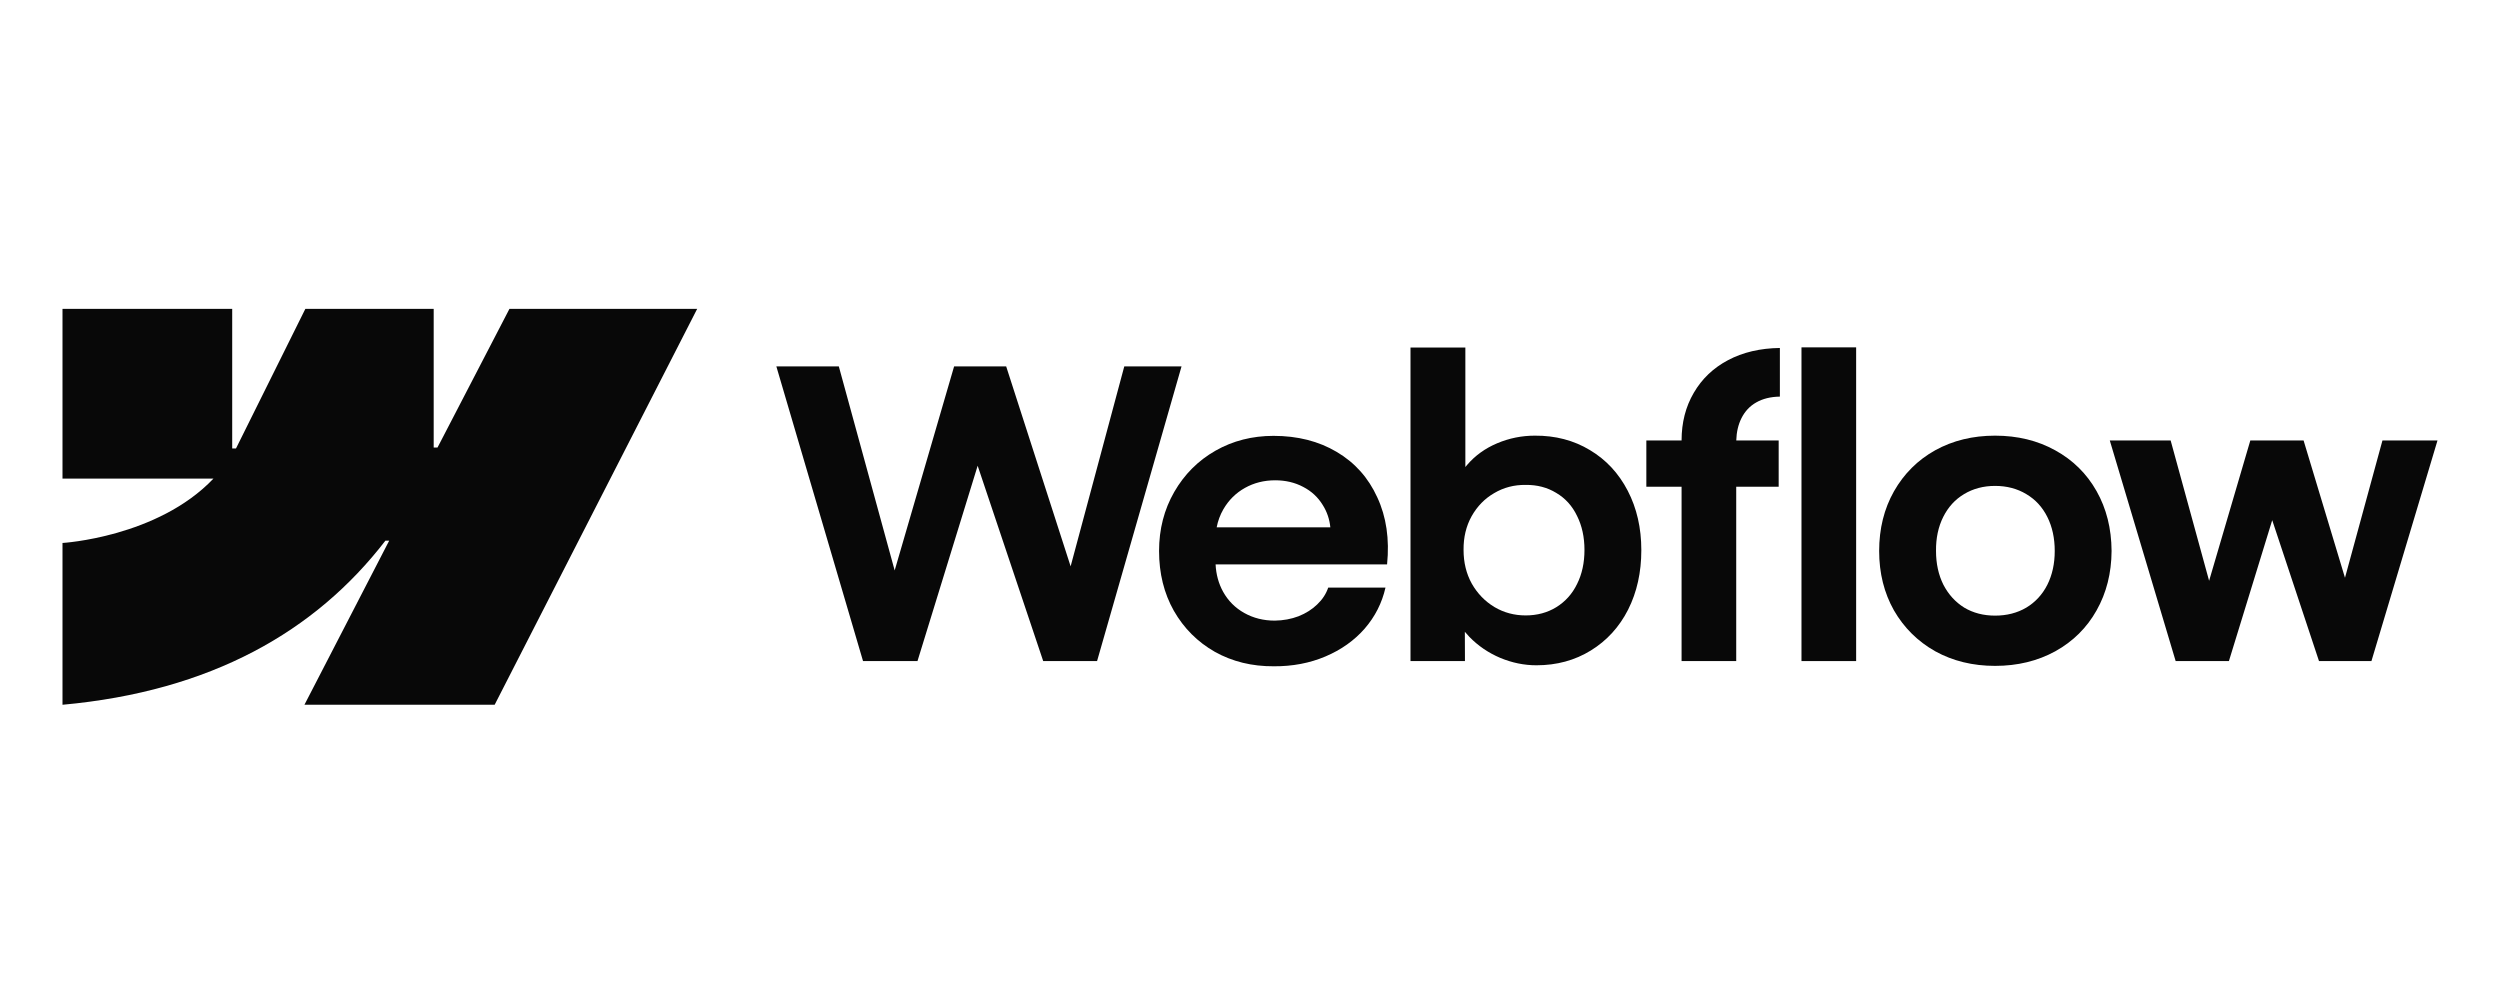
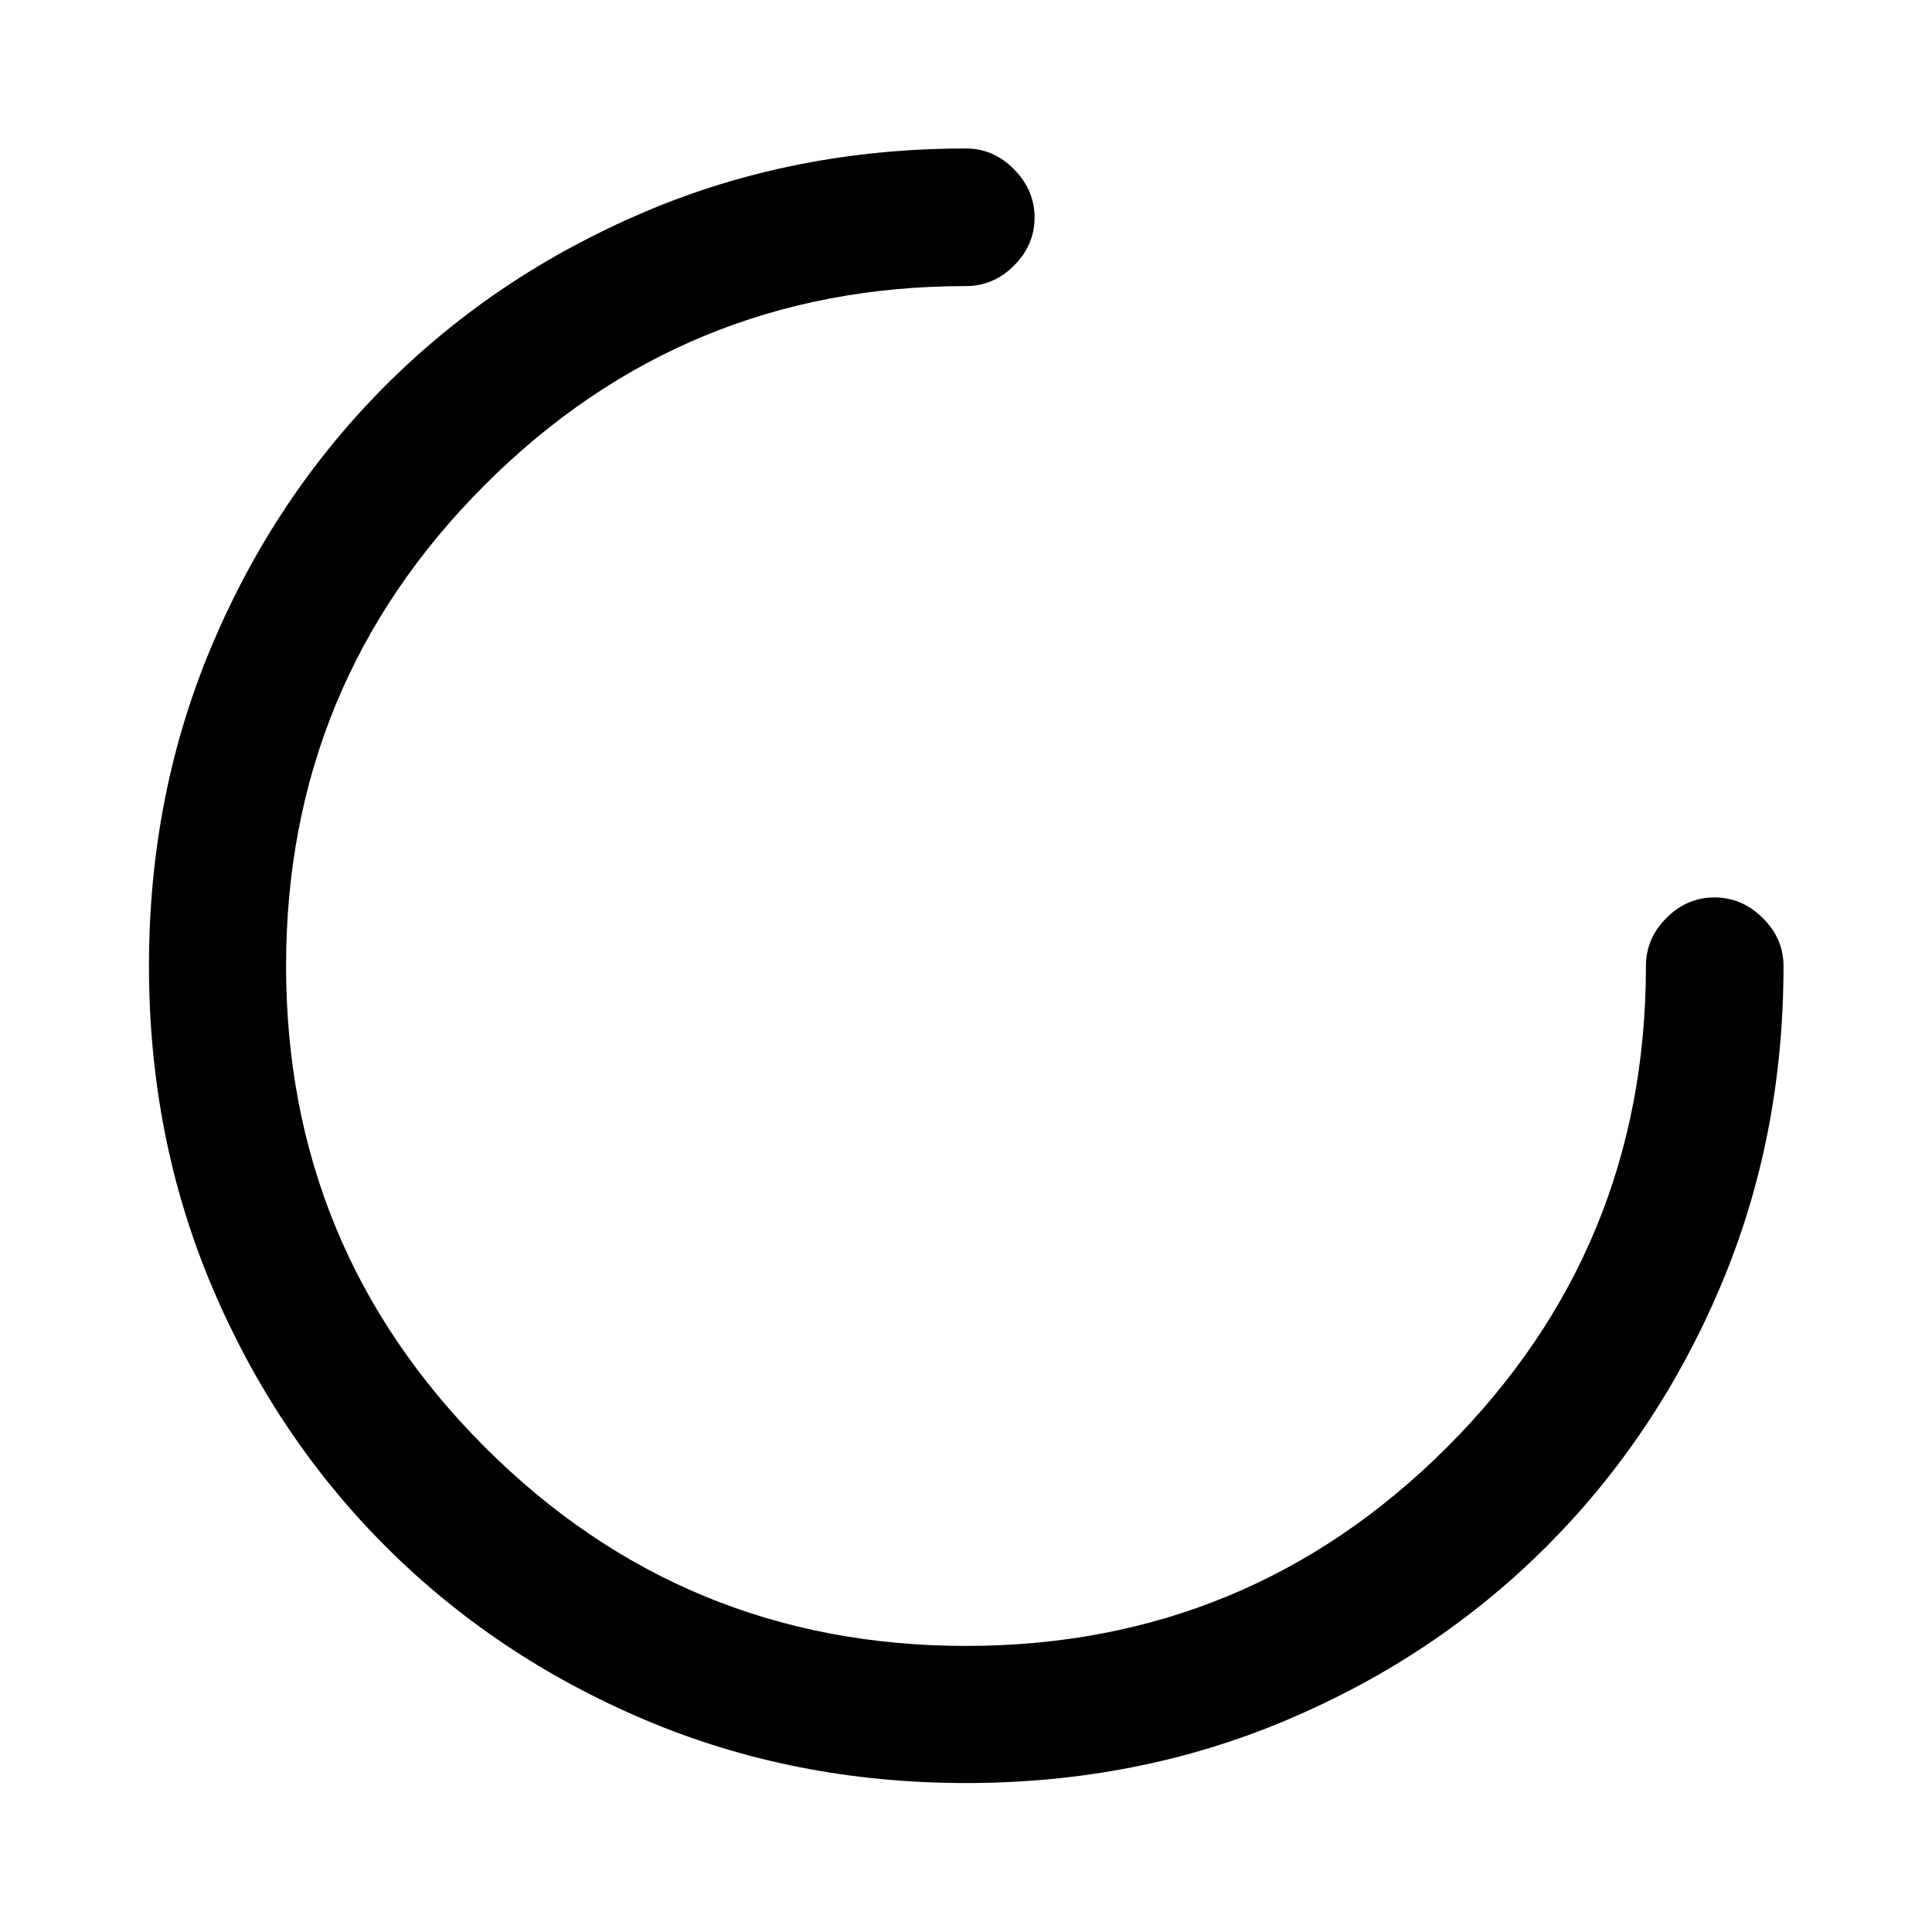
- <svg xmlns="http://www.w3.org/2000/svg" width="160" height="64" viewBox="0 0 160 64" fill="none">
-   <path fill-rule="evenodd" clip-rule="evenodd" d="M44.619 19.768L31.658 45.105H19.484L24.908 34.604H24.665C20.19 40.413 13.513 44.237 4 45.105V34.75C4 34.75 10.086 34.39 13.663 30.629H4V19.768H14.861V28.701L15.104 28.7L19.542 19.768H27.756V28.644L28 28.644L32.604 19.768H44.619Z" fill="#080808" />
-   <path d="M115.295 42.309H118.793V22.231H115.295V42.309Z" fill="#080808" />
-   <path fill-rule="evenodd" clip-rule="evenodd" d="M96.012 42.103C96.773 42.42 97.546 42.578 98.332 42.578C99.63 42.578 100.791 42.262 101.816 41.63C102.841 40.997 103.636 40.126 104.2 39.016C104.763 37.897 105.045 36.628 105.045 35.211C105.045 33.792 104.755 32.524 104.174 31.405C103.593 30.286 102.786 29.419 101.752 28.804C100.719 28.181 99.544 27.873 98.229 27.882C97.392 27.882 96.589 28.044 95.82 28.369C95.051 28.693 94.411 29.154 93.898 29.752C93.859 29.798 93.82 29.844 93.783 29.89V22.244H90.272V42.309H93.757L93.75 40.434C93.841 40.545 93.937 40.653 94.039 40.758C94.595 41.331 95.252 41.779 96.012 42.103ZM99.6 38.862C99.028 39.212 98.374 39.387 97.64 39.387C96.914 39.387 96.247 39.208 95.641 38.849C95.034 38.482 94.552 37.982 94.193 37.35C93.843 36.718 93.668 36.001 93.668 35.198C93.659 34.395 93.83 33.677 94.18 33.045C94.539 32.404 95.022 31.909 95.628 31.559C96.234 31.2 96.905 31.025 97.64 31.034C98.374 31.025 99.028 31.196 99.6 31.546C100.181 31.888 100.625 32.379 100.932 33.02C101.248 33.652 101.406 34.378 101.406 35.198C101.406 36.018 101.248 36.744 100.932 37.376C100.625 38.008 100.181 38.503 99.6 38.862Z" fill="#080808" />
-   <path d="M49.686 23.449H53.684L57.259 36.508L61.063 23.449H64.395L68.52 36.246L71.954 23.449H75.618L70.212 42.309H66.765L62.57 29.807L58.719 42.309H55.234L49.686 23.449Z" fill="#080808" />
-   <path fill-rule="evenodd" clip-rule="evenodd" d="M81.521 42.642C80.129 42.65 78.873 42.343 77.754 41.719C76.644 41.087 75.769 40.212 75.128 39.093C74.496 37.974 74.18 36.697 74.18 35.262C74.18 33.87 74.504 32.609 75.153 31.482C75.803 30.355 76.683 29.475 77.793 28.843C78.903 28.211 80.142 27.895 81.508 27.895C83.046 27.895 84.391 28.236 85.544 28.919C86.706 29.603 87.573 30.572 88.145 31.828C88.726 33.075 88.935 34.506 88.773 36.12H77.798C77.829 36.763 77.989 37.348 78.28 37.875C78.604 38.456 79.057 38.909 79.638 39.233C80.219 39.558 80.868 39.72 81.585 39.72C82.132 39.712 82.64 39.618 83.11 39.439C83.58 39.251 83.977 38.999 84.302 38.683C84.635 38.367 84.87 38.008 85.006 37.606H88.671C88.448 38.589 88.004 39.464 87.338 40.233C86.672 40.993 85.835 41.587 84.827 42.014C83.819 42.441 82.717 42.65 81.521 42.642ZM78.293 32.597C78.088 32.954 77.946 33.338 77.867 33.75H85.142C85.089 33.23 84.929 32.755 84.66 32.328C84.353 31.824 83.934 31.435 83.405 31.162C82.875 30.88 82.277 30.739 81.611 30.739C80.902 30.739 80.257 30.901 79.676 31.226C79.096 31.55 78.634 32.007 78.293 32.597Z" fill="#080808" />
-   <path d="M107.621 28.189C107.621 27.044 107.881 26.028 108.402 25.14C108.923 24.243 109.654 23.547 110.593 23.051C111.541 22.547 112.647 22.287 113.912 22.27V25.383C113.322 25.392 112.818 25.516 112.4 25.755C111.99 25.985 111.674 26.323 111.452 26.767C111.247 27.176 111.137 27.65 111.121 28.189H113.835V31.149H111.118V42.309H107.621V31.149H105.366V28.189H107.621Z" fill="#080808" />
-   <path fill-rule="evenodd" clip-rule="evenodd" d="M127.685 42.616C126.258 42.616 124.981 42.304 123.854 41.681C122.735 41.049 121.855 40.177 121.214 39.067C120.582 37.948 120.266 36.68 120.266 35.262C120.266 33.835 120.582 32.562 121.214 31.444C121.855 30.316 122.735 29.441 123.854 28.817C124.981 28.194 126.258 27.882 127.685 27.882C129.12 27.882 130.401 28.194 131.528 28.817C132.664 29.441 133.548 30.312 134.18 31.431C134.812 32.55 135.133 33.827 135.141 35.262C135.133 36.68 134.812 37.948 134.18 39.067C133.557 40.177 132.677 41.049 131.541 41.681C130.405 42.304 129.12 42.616 127.685 42.616ZM127.685 39.4C128.436 39.4 129.103 39.229 129.683 38.888C130.264 38.537 130.713 38.05 131.029 37.427C131.345 36.795 131.503 36.073 131.503 35.262C131.503 34.442 131.345 33.716 131.029 33.084C130.713 32.452 130.264 31.965 129.683 31.623C129.103 31.273 128.436 31.098 127.685 31.098C126.941 31.098 126.28 31.273 125.699 31.623C125.126 31.965 124.682 32.452 124.366 33.084C124.05 33.716 123.896 34.442 123.905 35.262C123.905 36.073 124.063 36.795 124.379 37.427C124.704 38.05 125.148 38.537 125.712 38.888C126.284 39.229 126.941 39.4 127.685 39.4Z" fill="#080808" />
-   <path d="M138.921 28.189H135.026L139.242 42.309H142.65L145.422 33.291L148.416 42.309H151.772L156 28.189H152.477L150.079 36.978L147.429 28.189H144.021L141.383 37.171L138.921 28.189Z" fill="#080808" />
+ <svg xmlns="http://www.w3.org/2000/svg" width="100%" height="100%" viewBox="0 -960 960 960">
+   <path fill="currentColor" d="M320.52-105.4q-74.09-31.38-128.92-86.2-54.82-54.83-86.2-128.92-31.38-74.09-31.38-159.49t31.36-159.49q31.36-74.09 86.16-128.92 54.8-54.83 128.88-86.32 74.07-31.48 159.58-31.48 13.67 0 23.87 10.34 10.2 10.33 10.2 23.99 0 13.65-10.2 23.85-10.2 10.19-23.87 10.19-140.29 0-239.07 98.78T142.15-480q0 140.28 98.78 239.07 98.78 98.78 239.07 98.78 140.28 0 239.07-98.78 98.78-98.78 98.78-239.07 0-13.67 10.19-23.87 10.2-10.2 23.85-10.2 13.66 0 23.99 10.2 10.34 10.2 10.34 23.87 0 85.51-31.48 159.58-31.49 74.08-86.32 128.88T639.5-105.38q-74.09 31.36-159.49 31.36T320.52-105.4Z" />
</svg>
